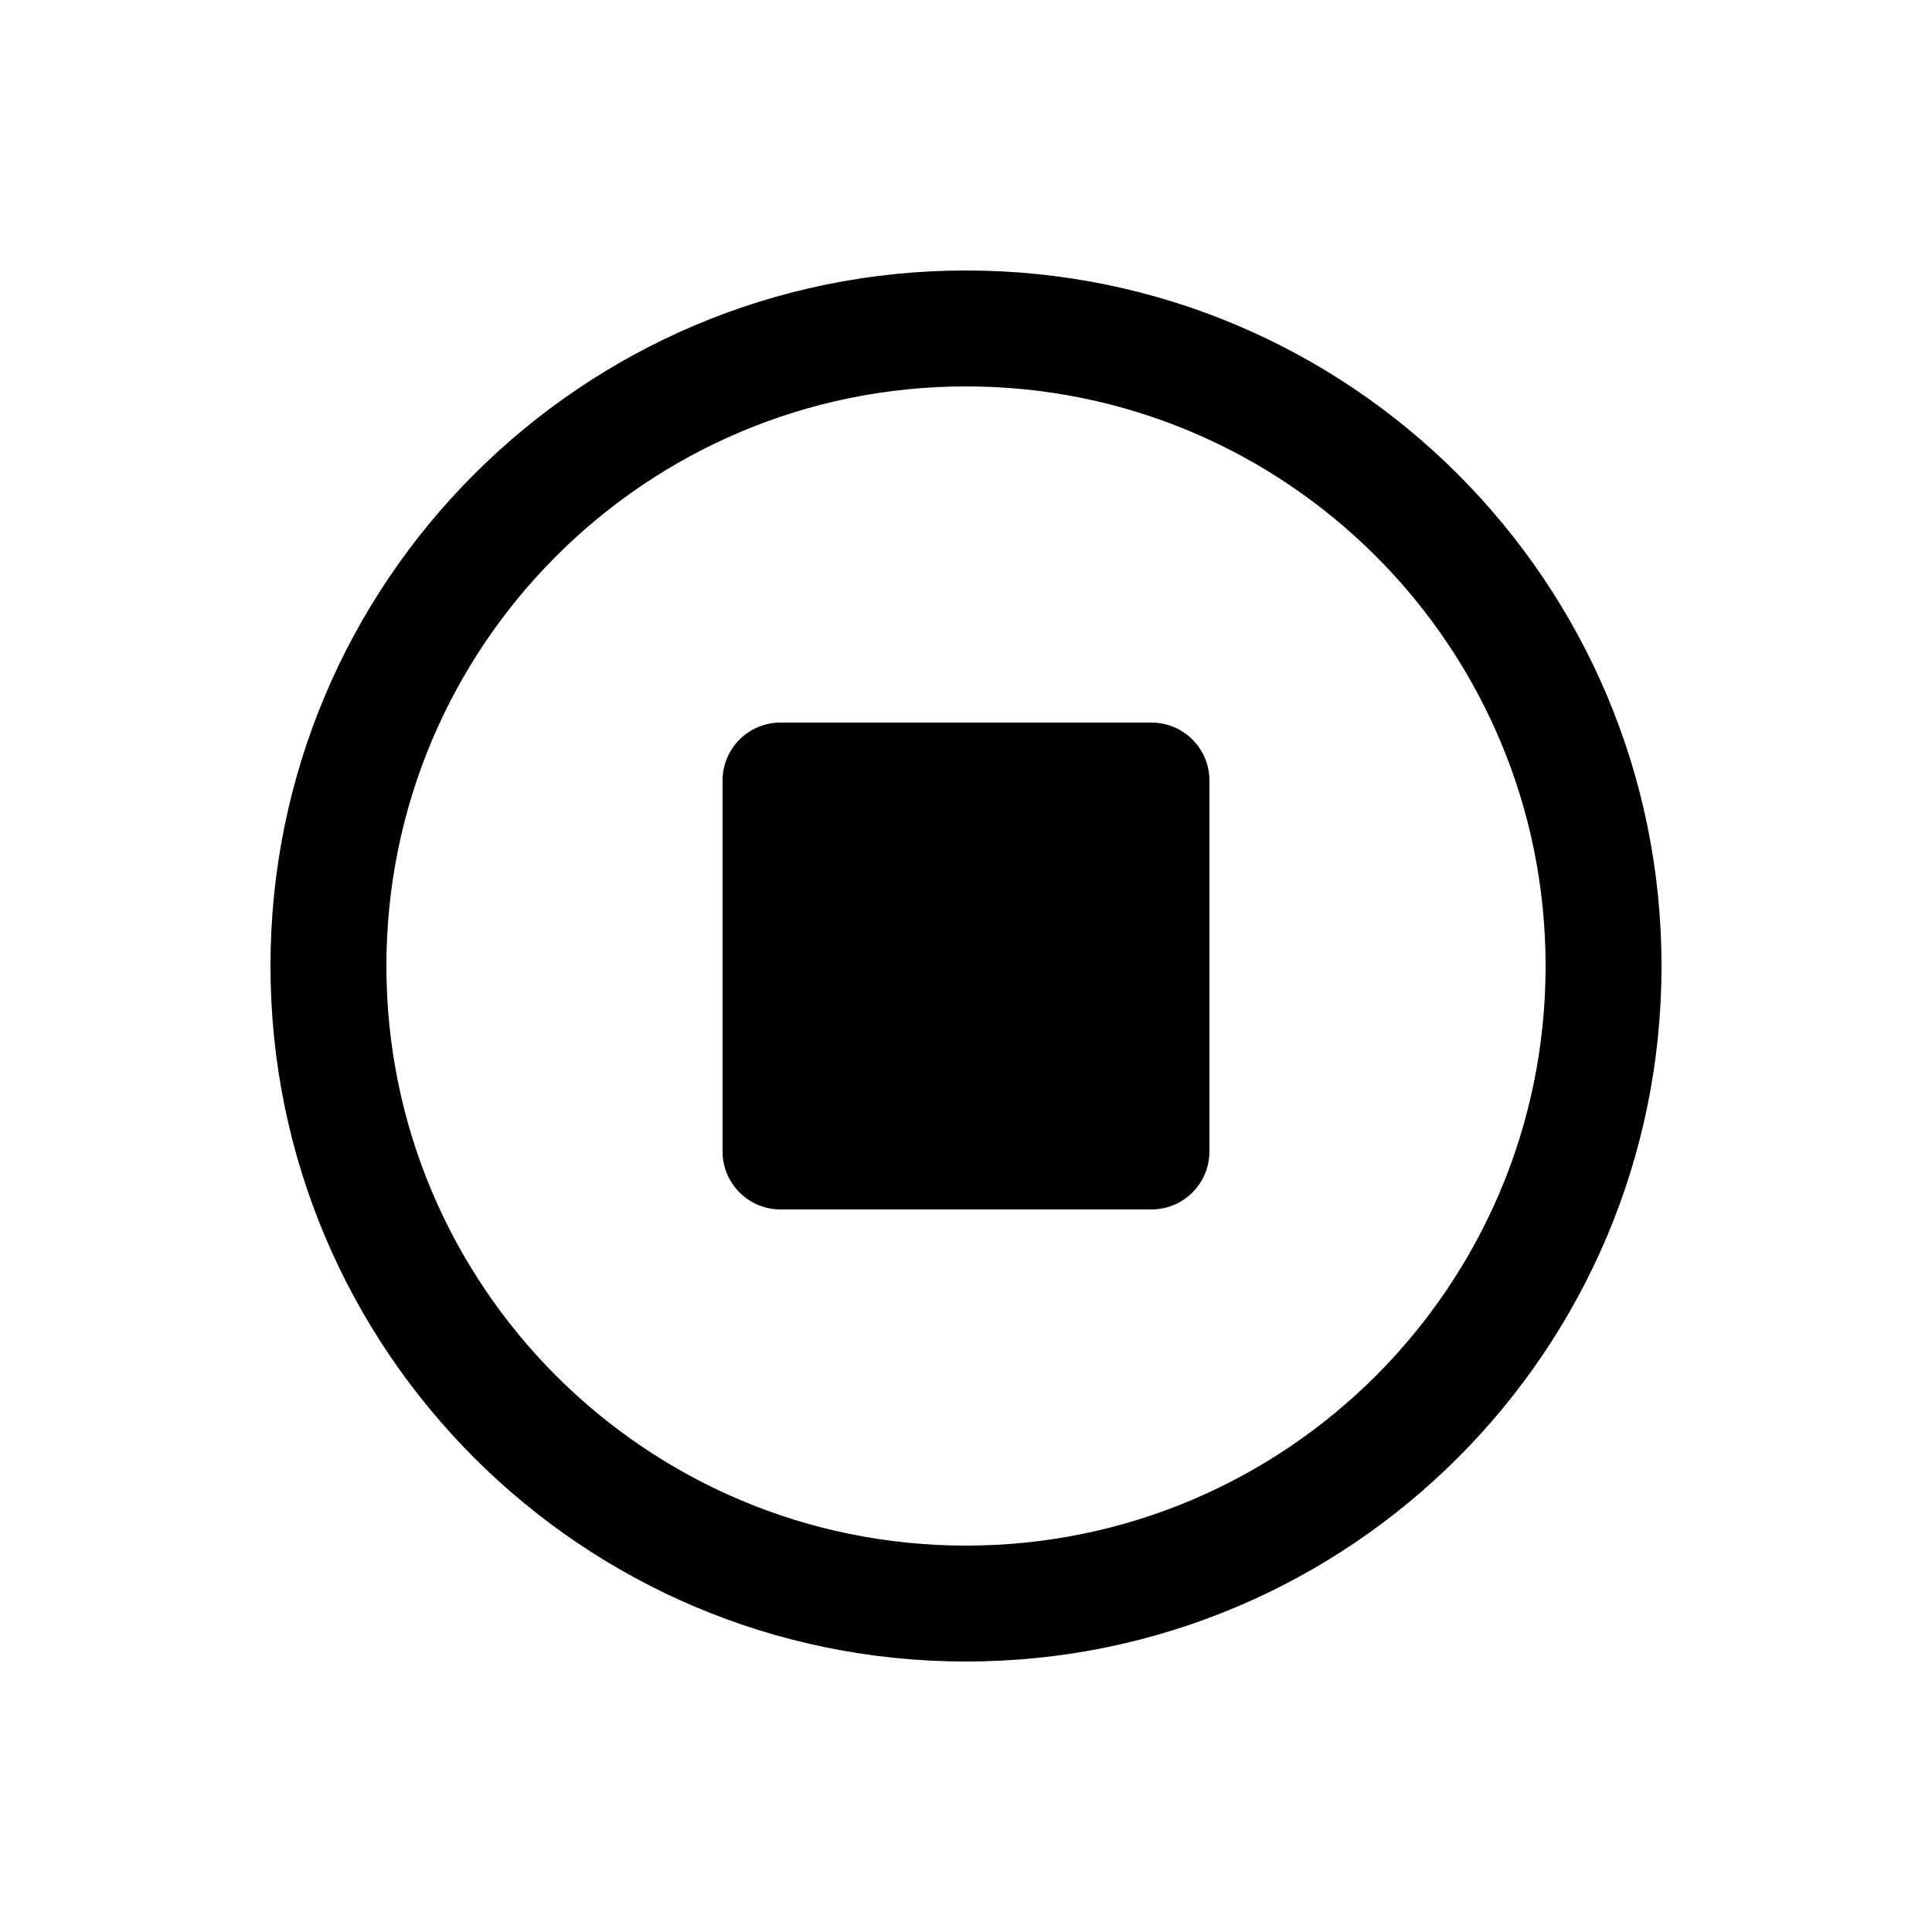
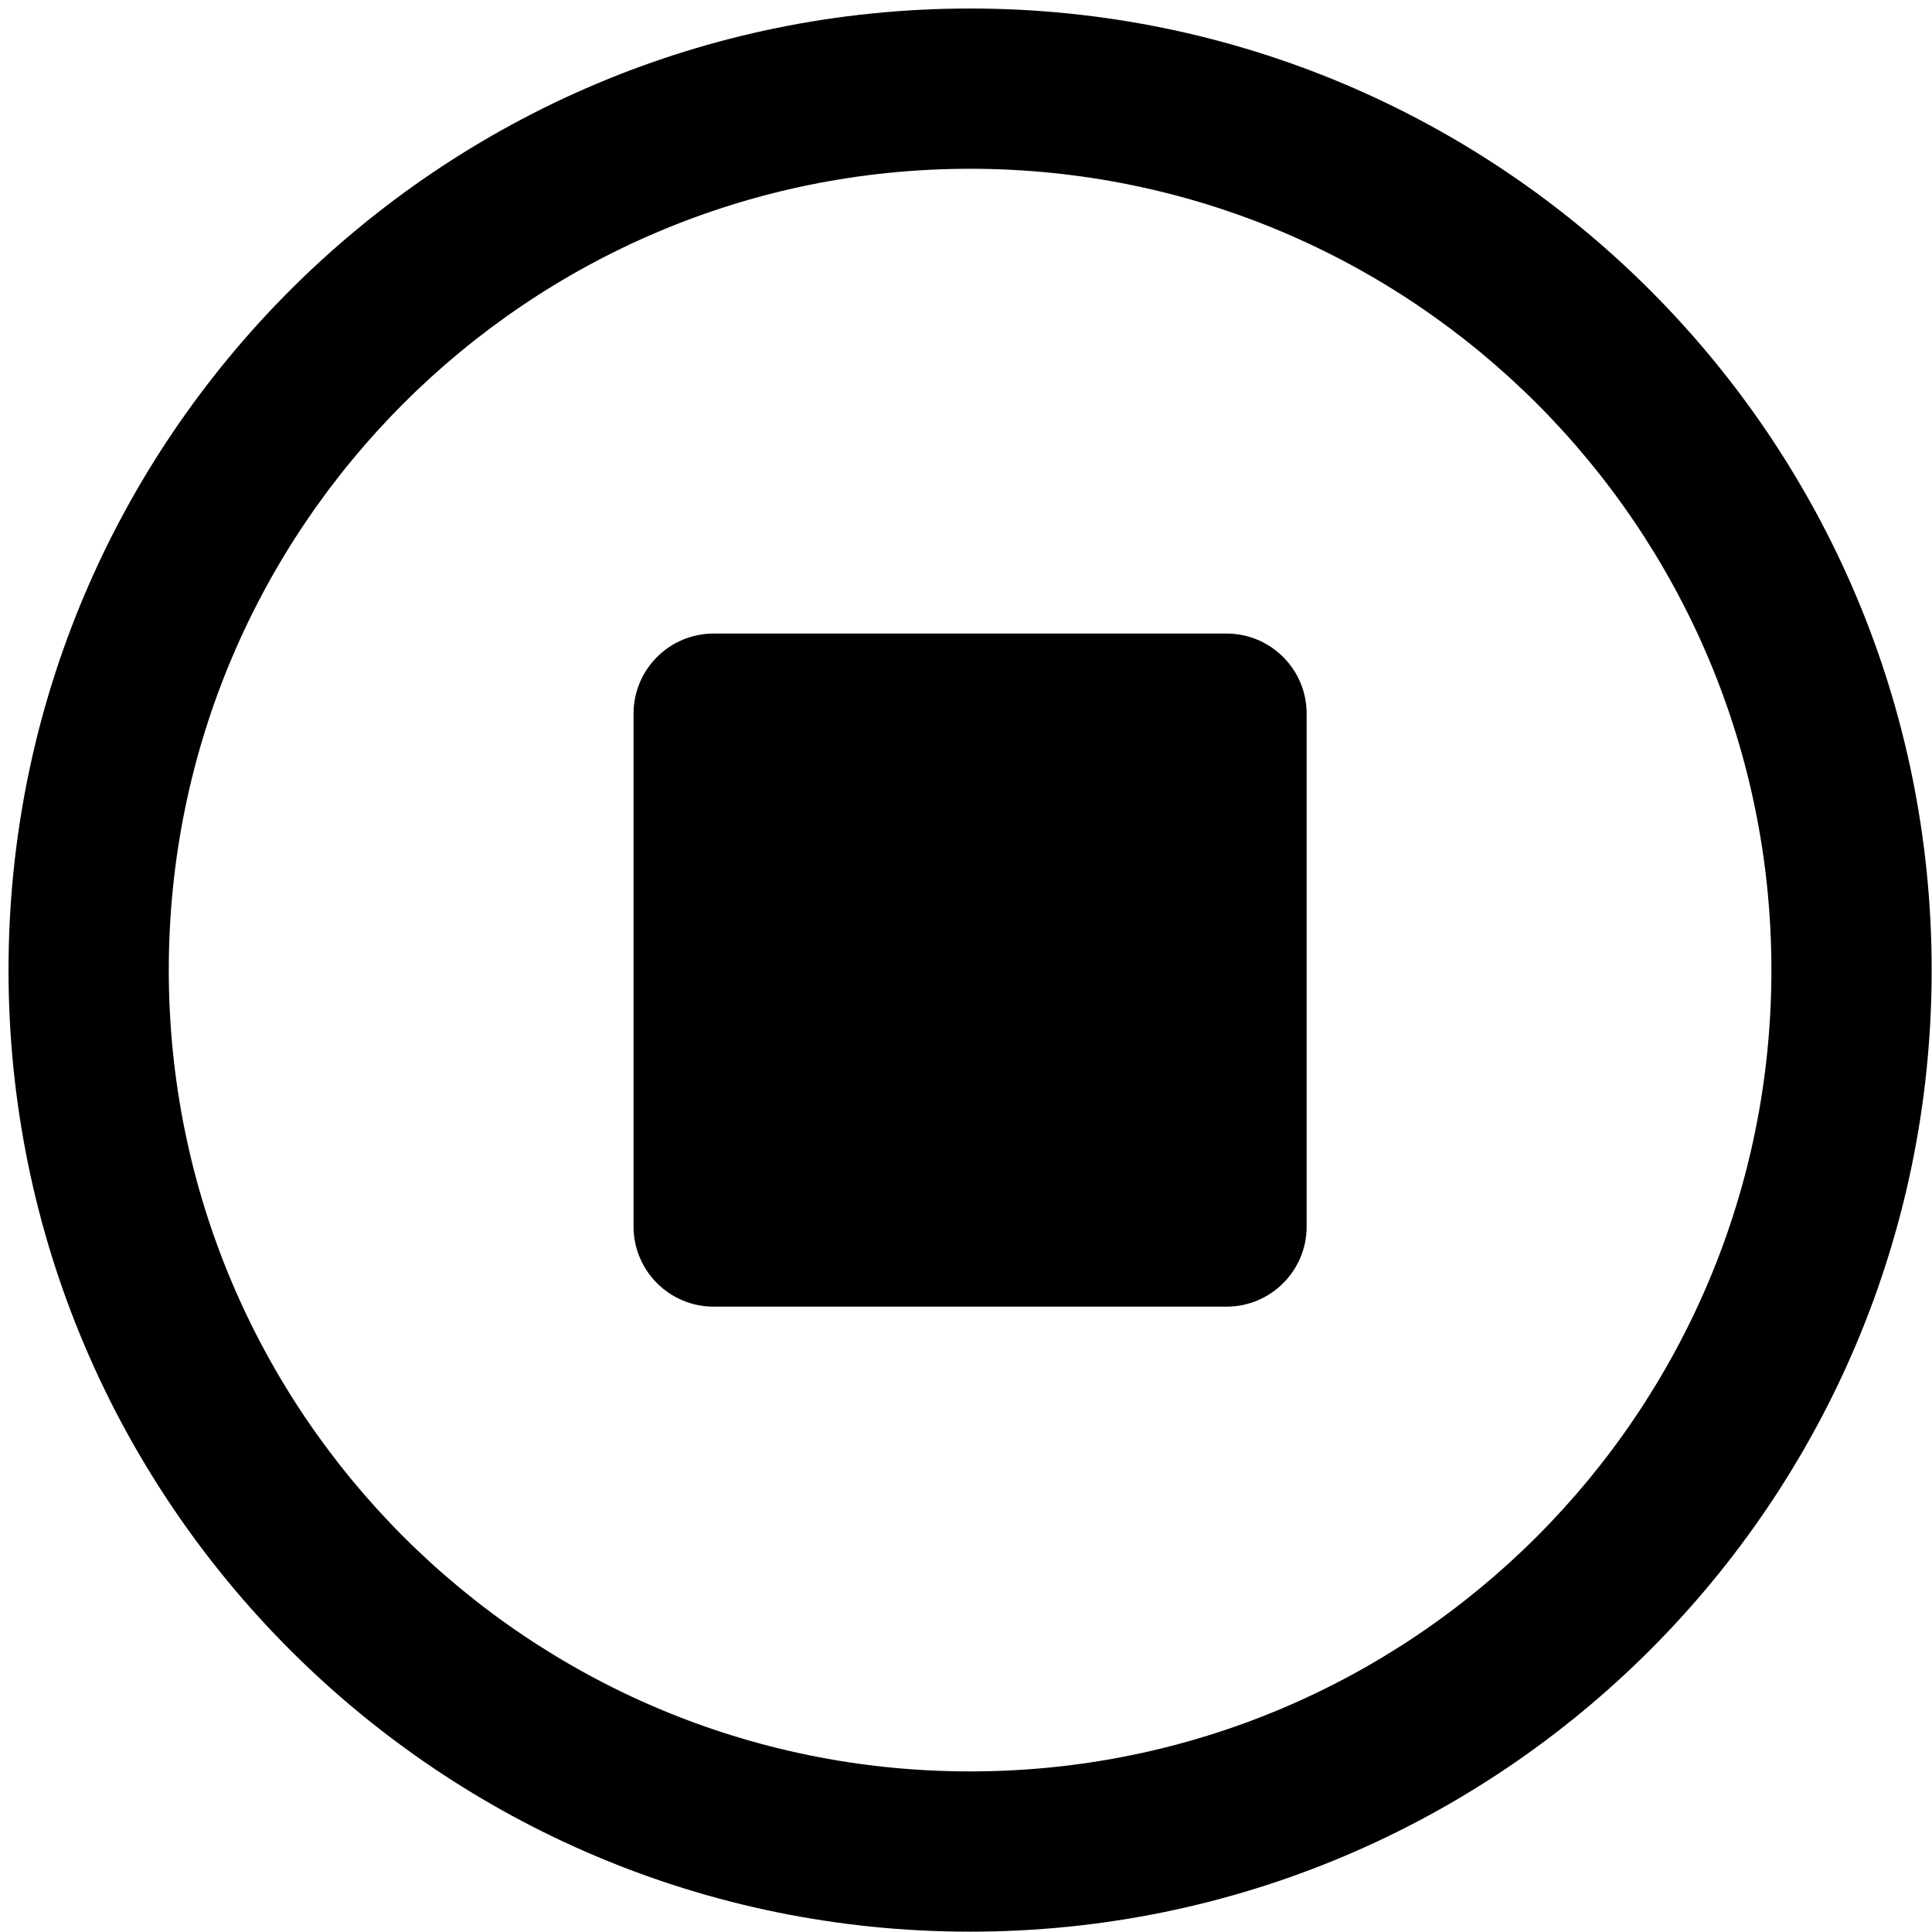
- <svg xmlns="http://www.w3.org/2000/svg" fill="#000000" data-name="Layer 1" viewBox="0 0 100 100" x="0px" y="0px">
-   <rect x="37.4" y="37.4" width="25.2" height="25.2" rx="3" ry="3" />
-   <path d="M50,14A36,36,0,1,0,86,50,36,36,0,0,0,50,14Zm0,66A30,30,0,1,1,80,50,30,30,0,0,1,50,80Z" />
+ <svg xmlns="http://www.w3.org/2000/svg" fill="#000000" data-name="Layer 1" viewBox="0 0 100 100" x="0px" y="0px" version="1.1" id="svg8">
+   <defs id="defs12" />
+   <rect x="32.792" y="32.792" width="34.84" height="34.84" rx="4.148" ry="4.148" id="rect4" style="stroke-width:1.383" />
+   <path d="M 50.212,0.441 A 49.771,49.771 0 1 0 99.983,50.212 49.771,49.771 0 0 0 50.212,0.441 Z m 0,91.247 a 41.476,41.476 0 1 1 41.476,-41.476 41.476,41.476 0 0 1 -41.476,41.476 z" id="path6" style="stroke-width:1.383" />
</svg>
